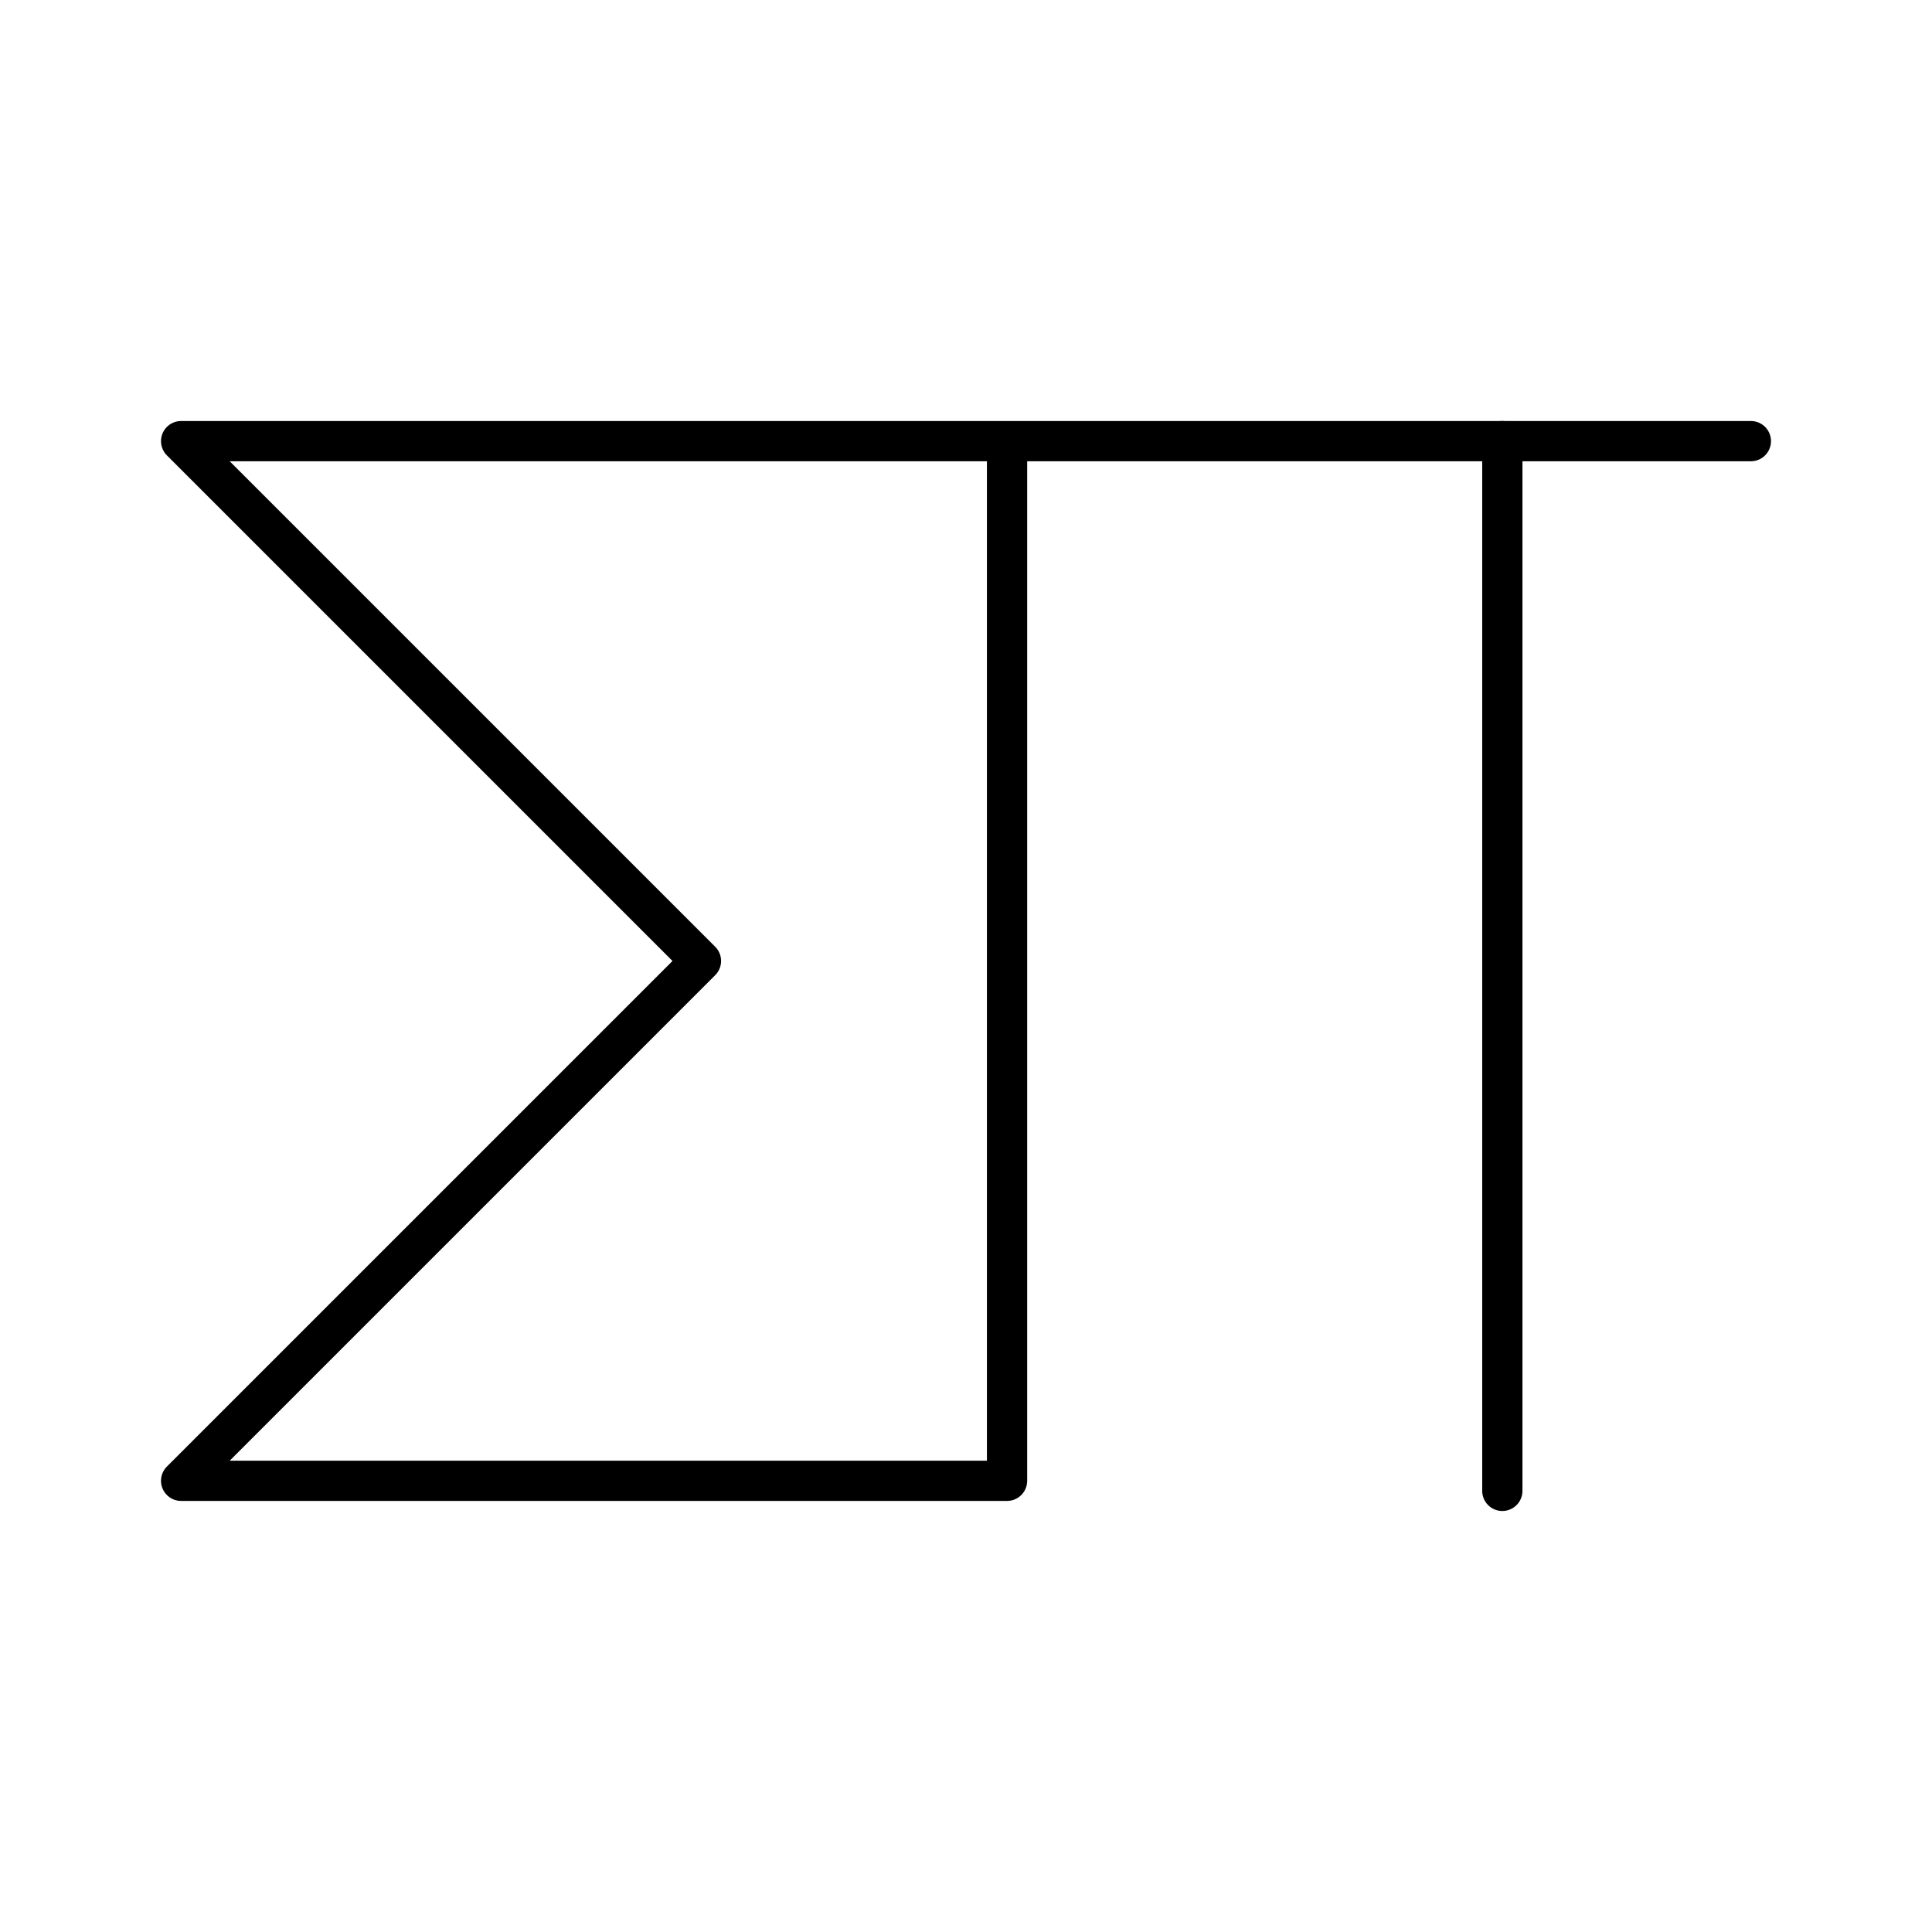
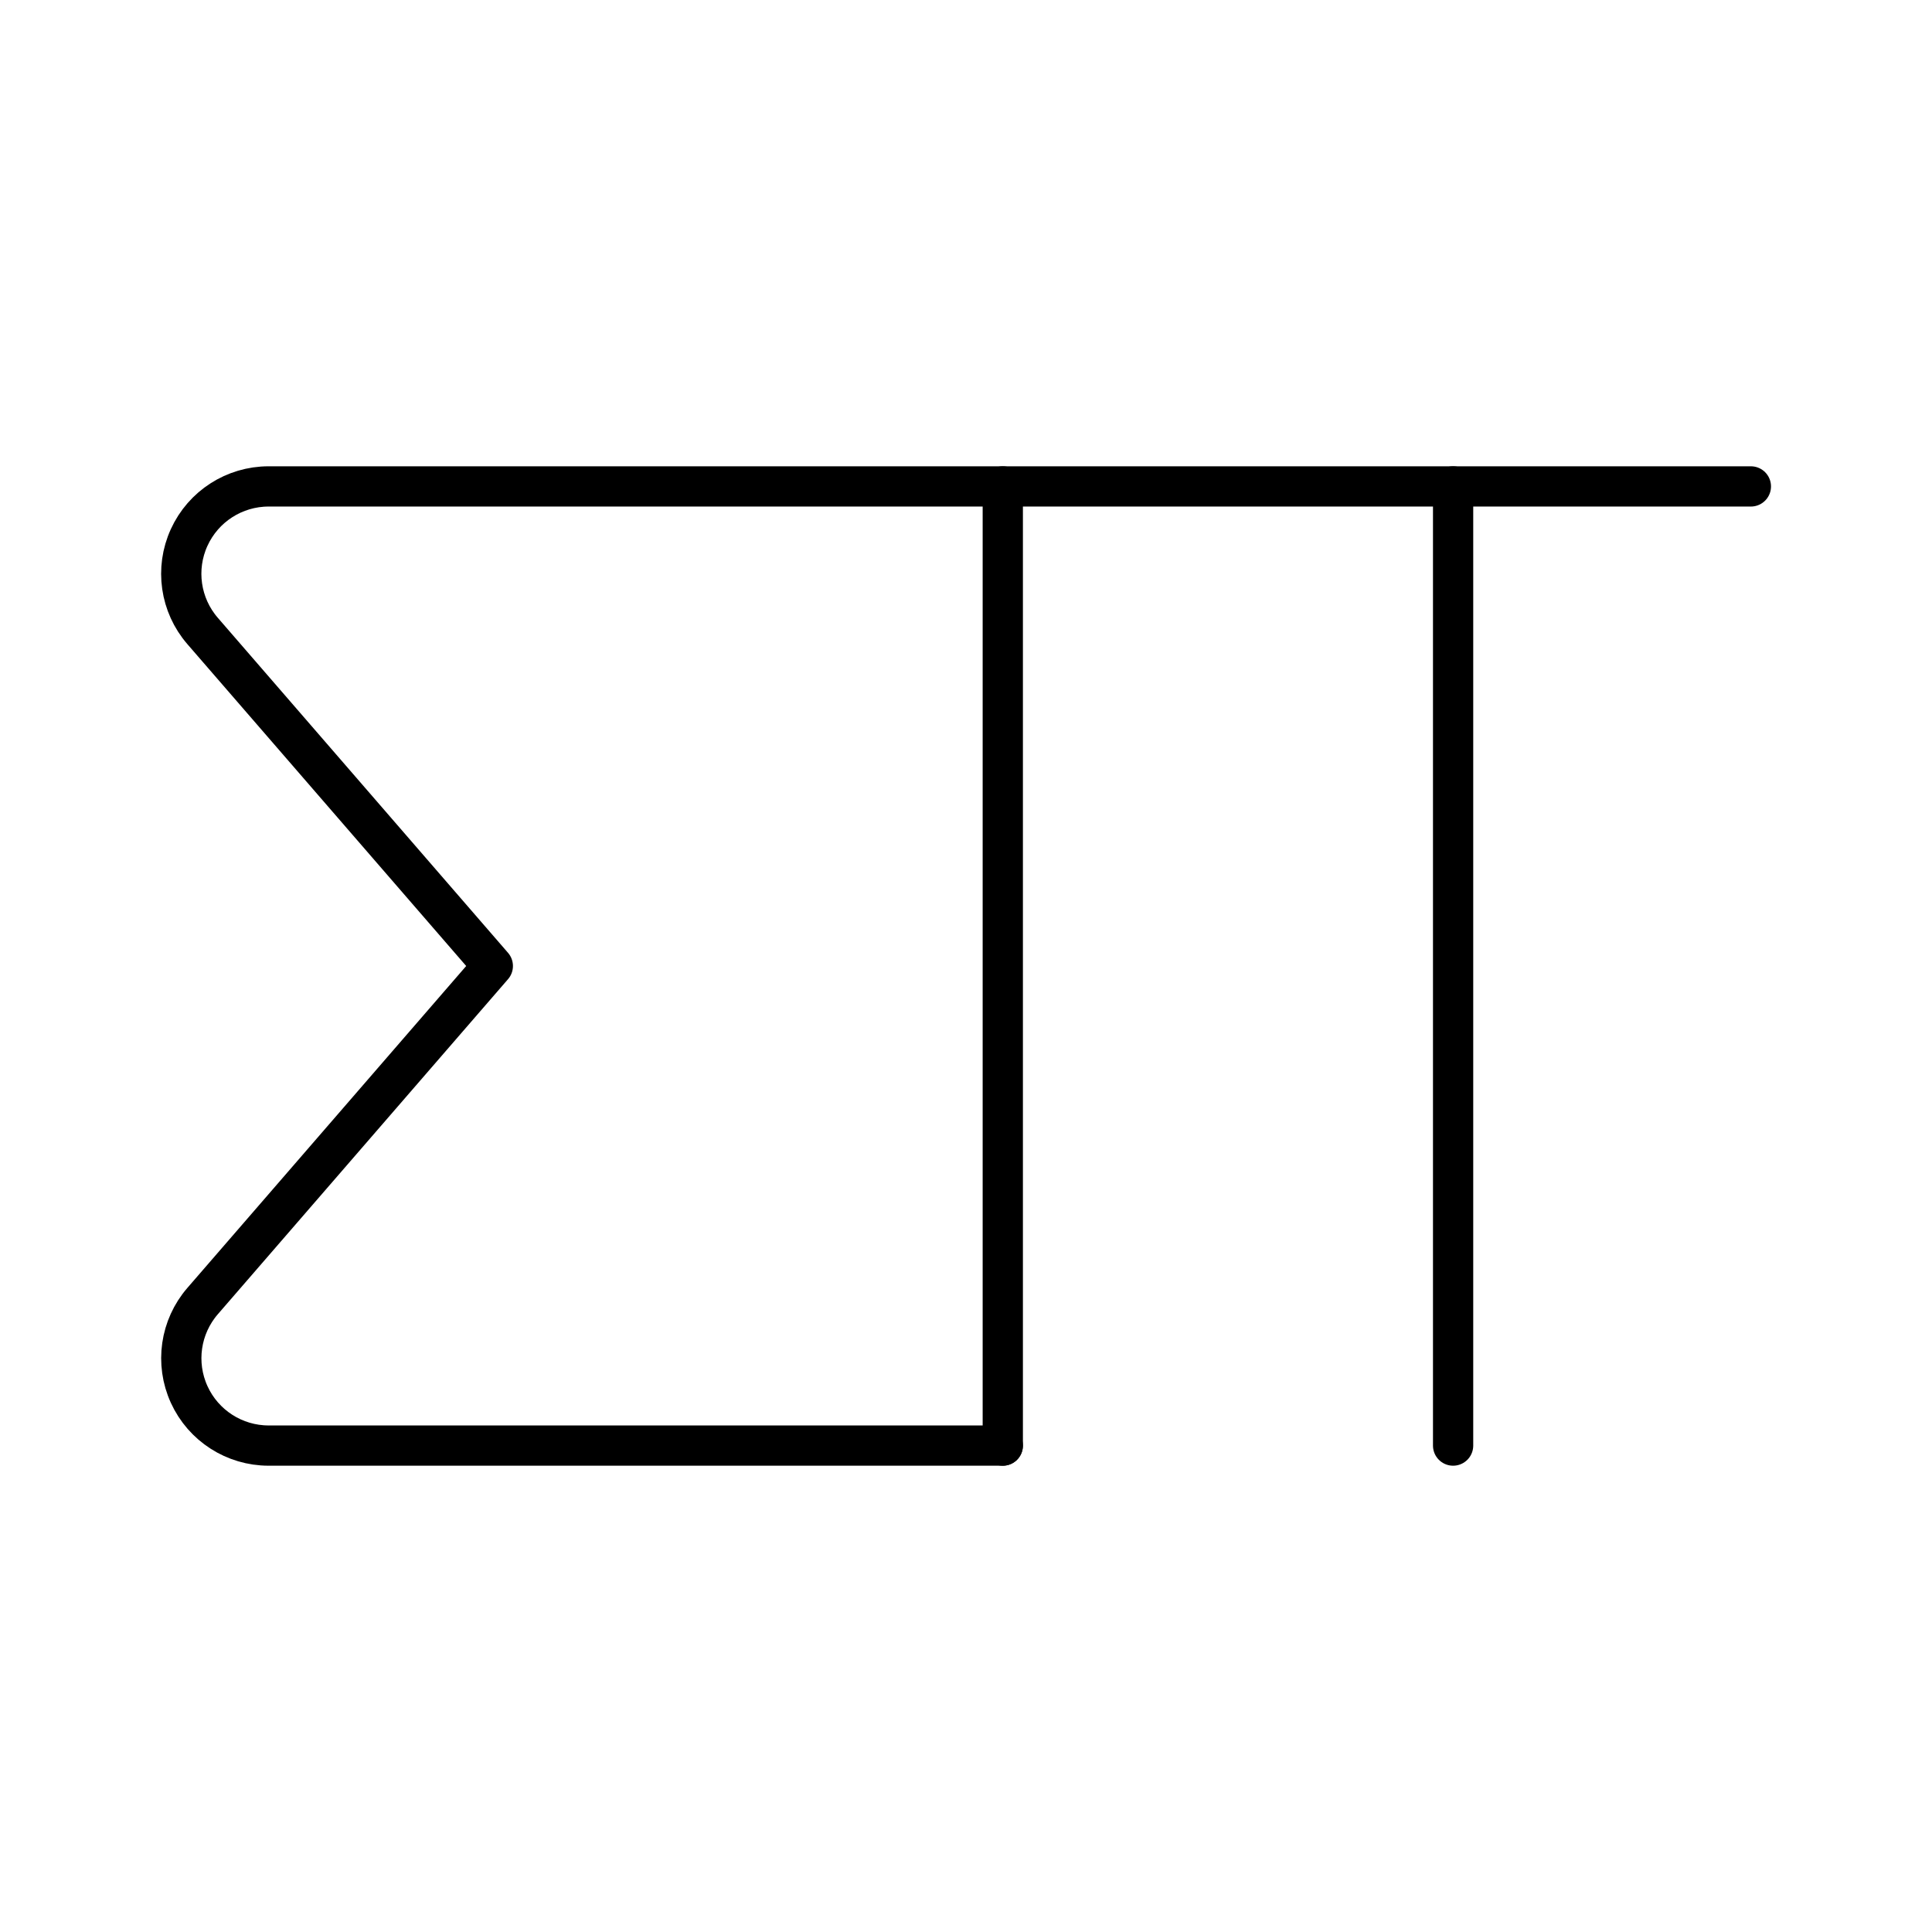
<svg xmlns="http://www.w3.org/2000/svg" viewBox="0 0 48 48">
  <defs>
    <style>.a{fill:none;stroke:#000;stroke-linecap:round;stroke-linejoin:round;}</style>
  </defs>
-   <path class="a" d="M25.02,10.96V36.79H4.5L17.415,23.875,4.5,10.96h39" />
-   <path class="a" d="M37.325,37.04V10.96" />
+   <line class="a" x1="36.102" y1="35.915" x2="36.102" y2="12.085" />
+   <line class="a" x1="24.914" y1="35.915" x2="24.914" y2="12.085" />
+   <path class="a" d="M24.914,35.915H6.675a2.17,2.17,0,0,1-1.64-3.592L12.244,24l-7.21-8.323a2.17,2.17,0,0,1,1.64-3.592H43.5" />
</svg>
